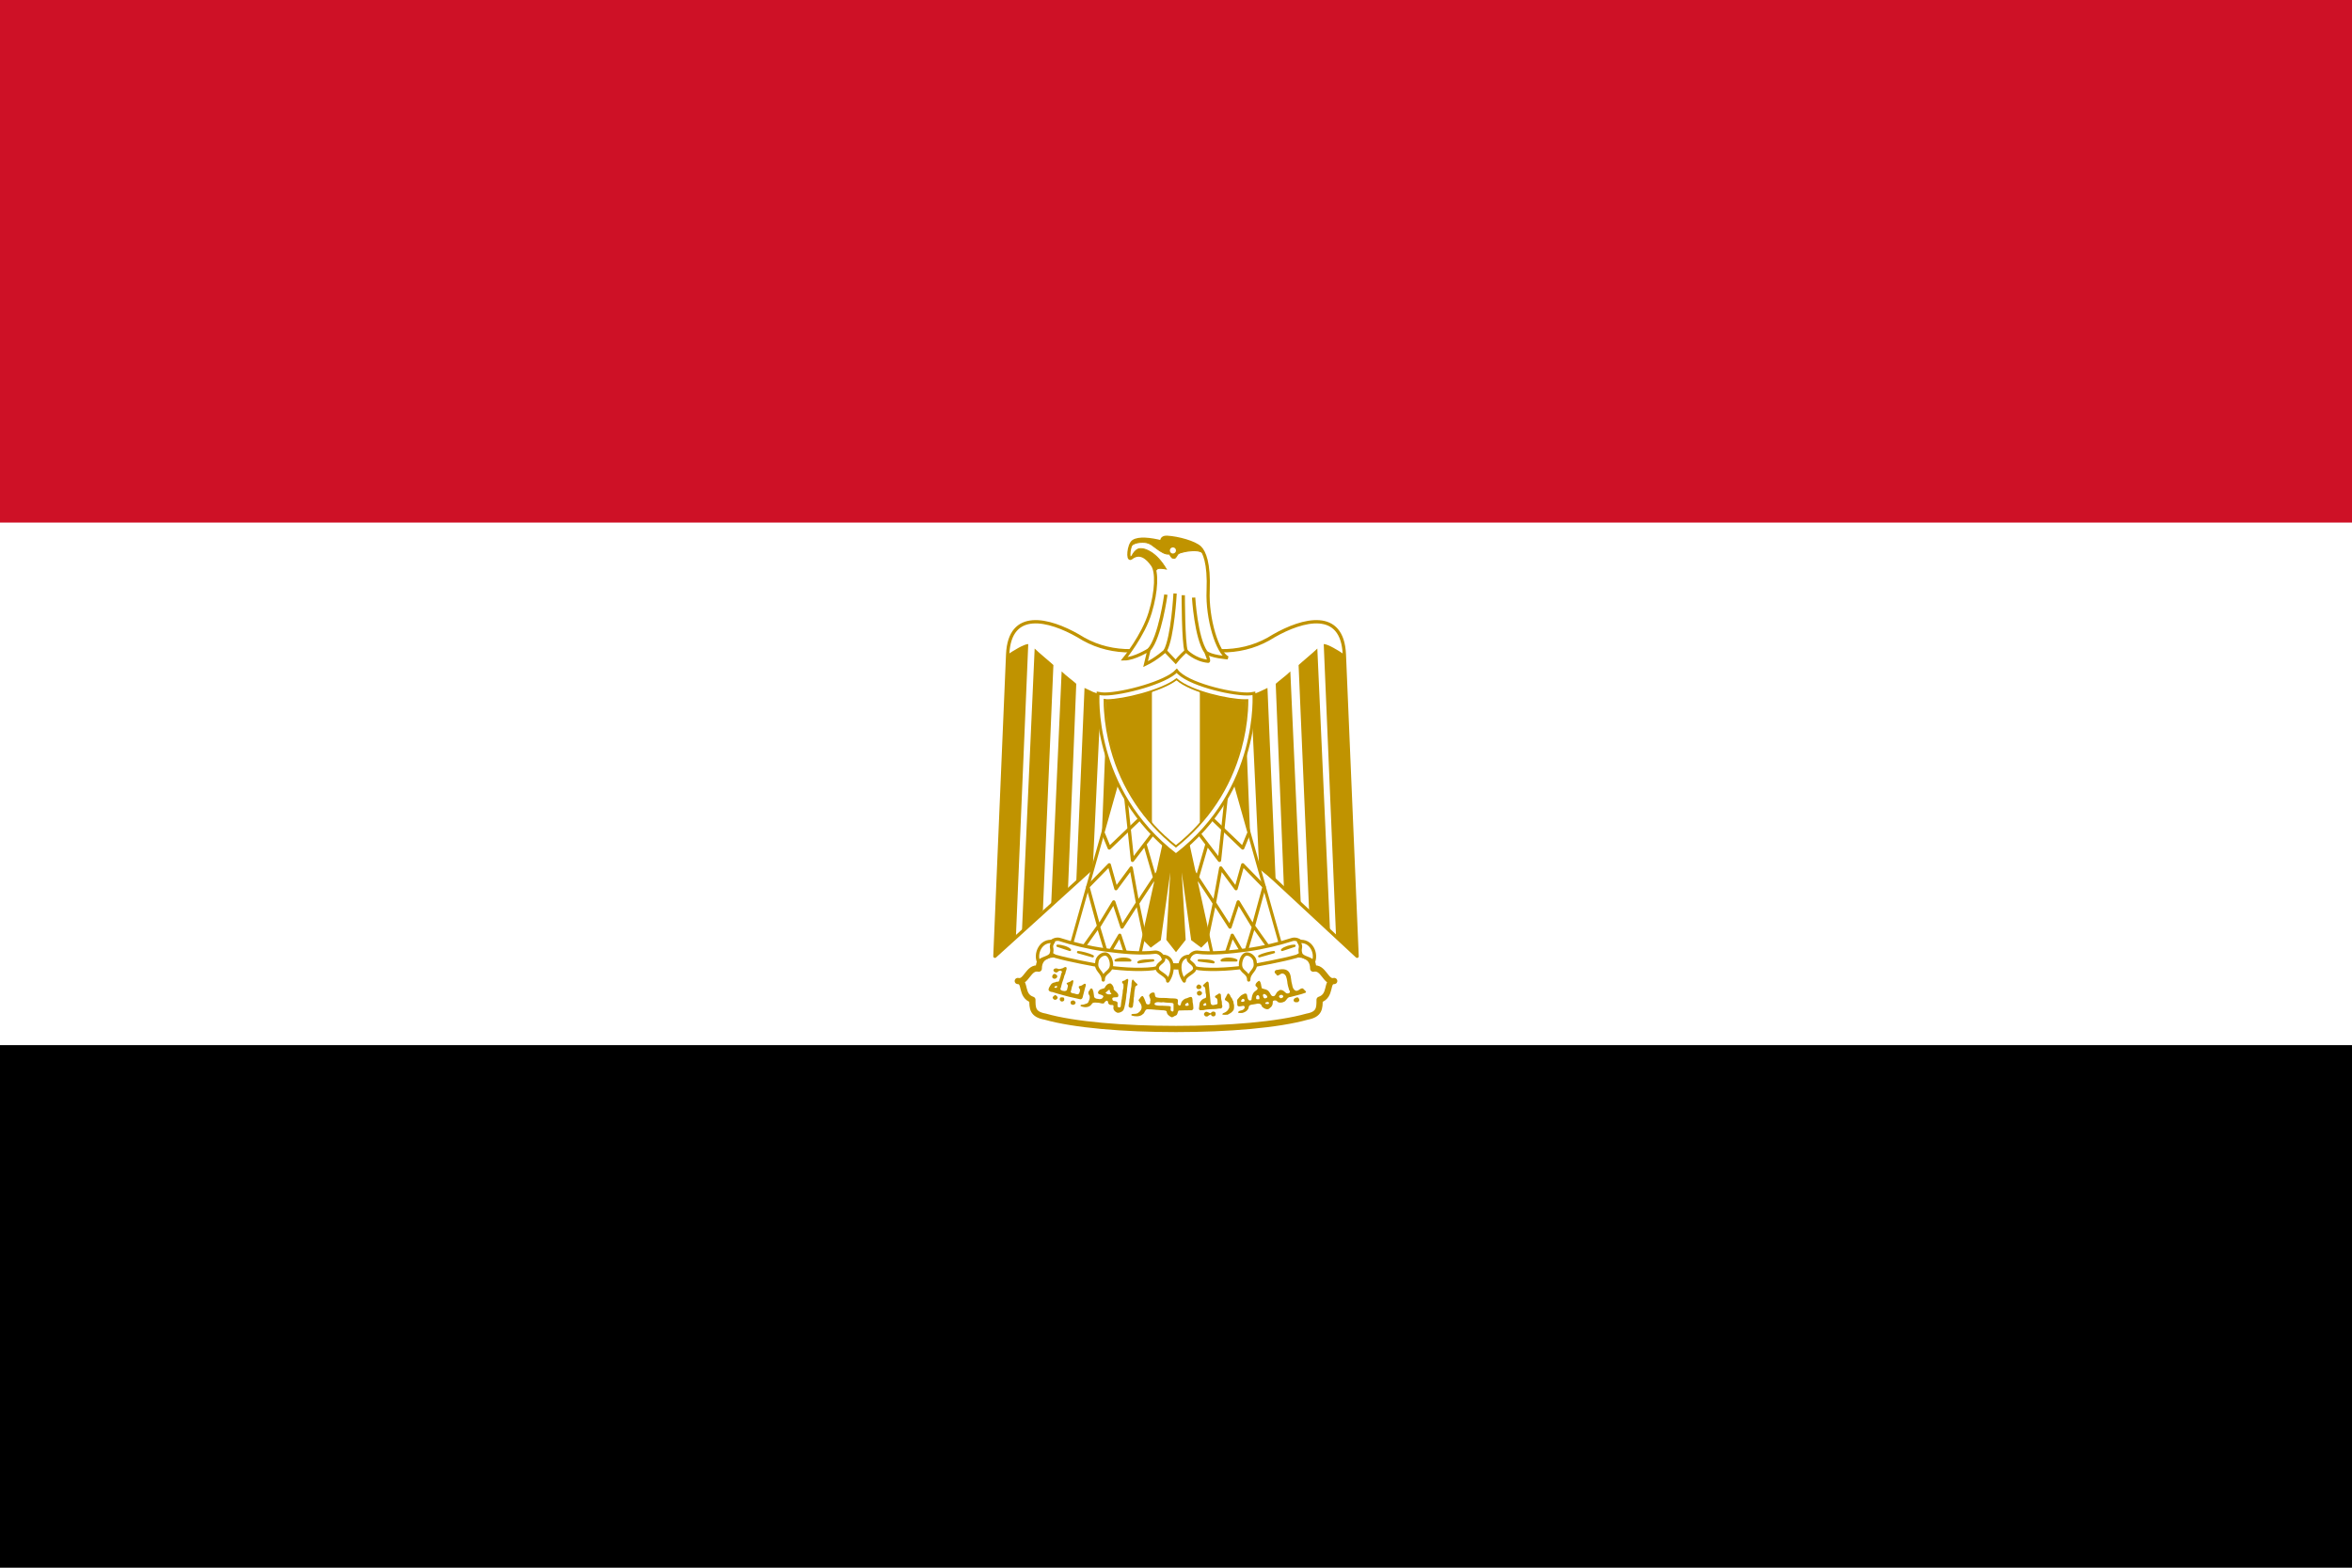
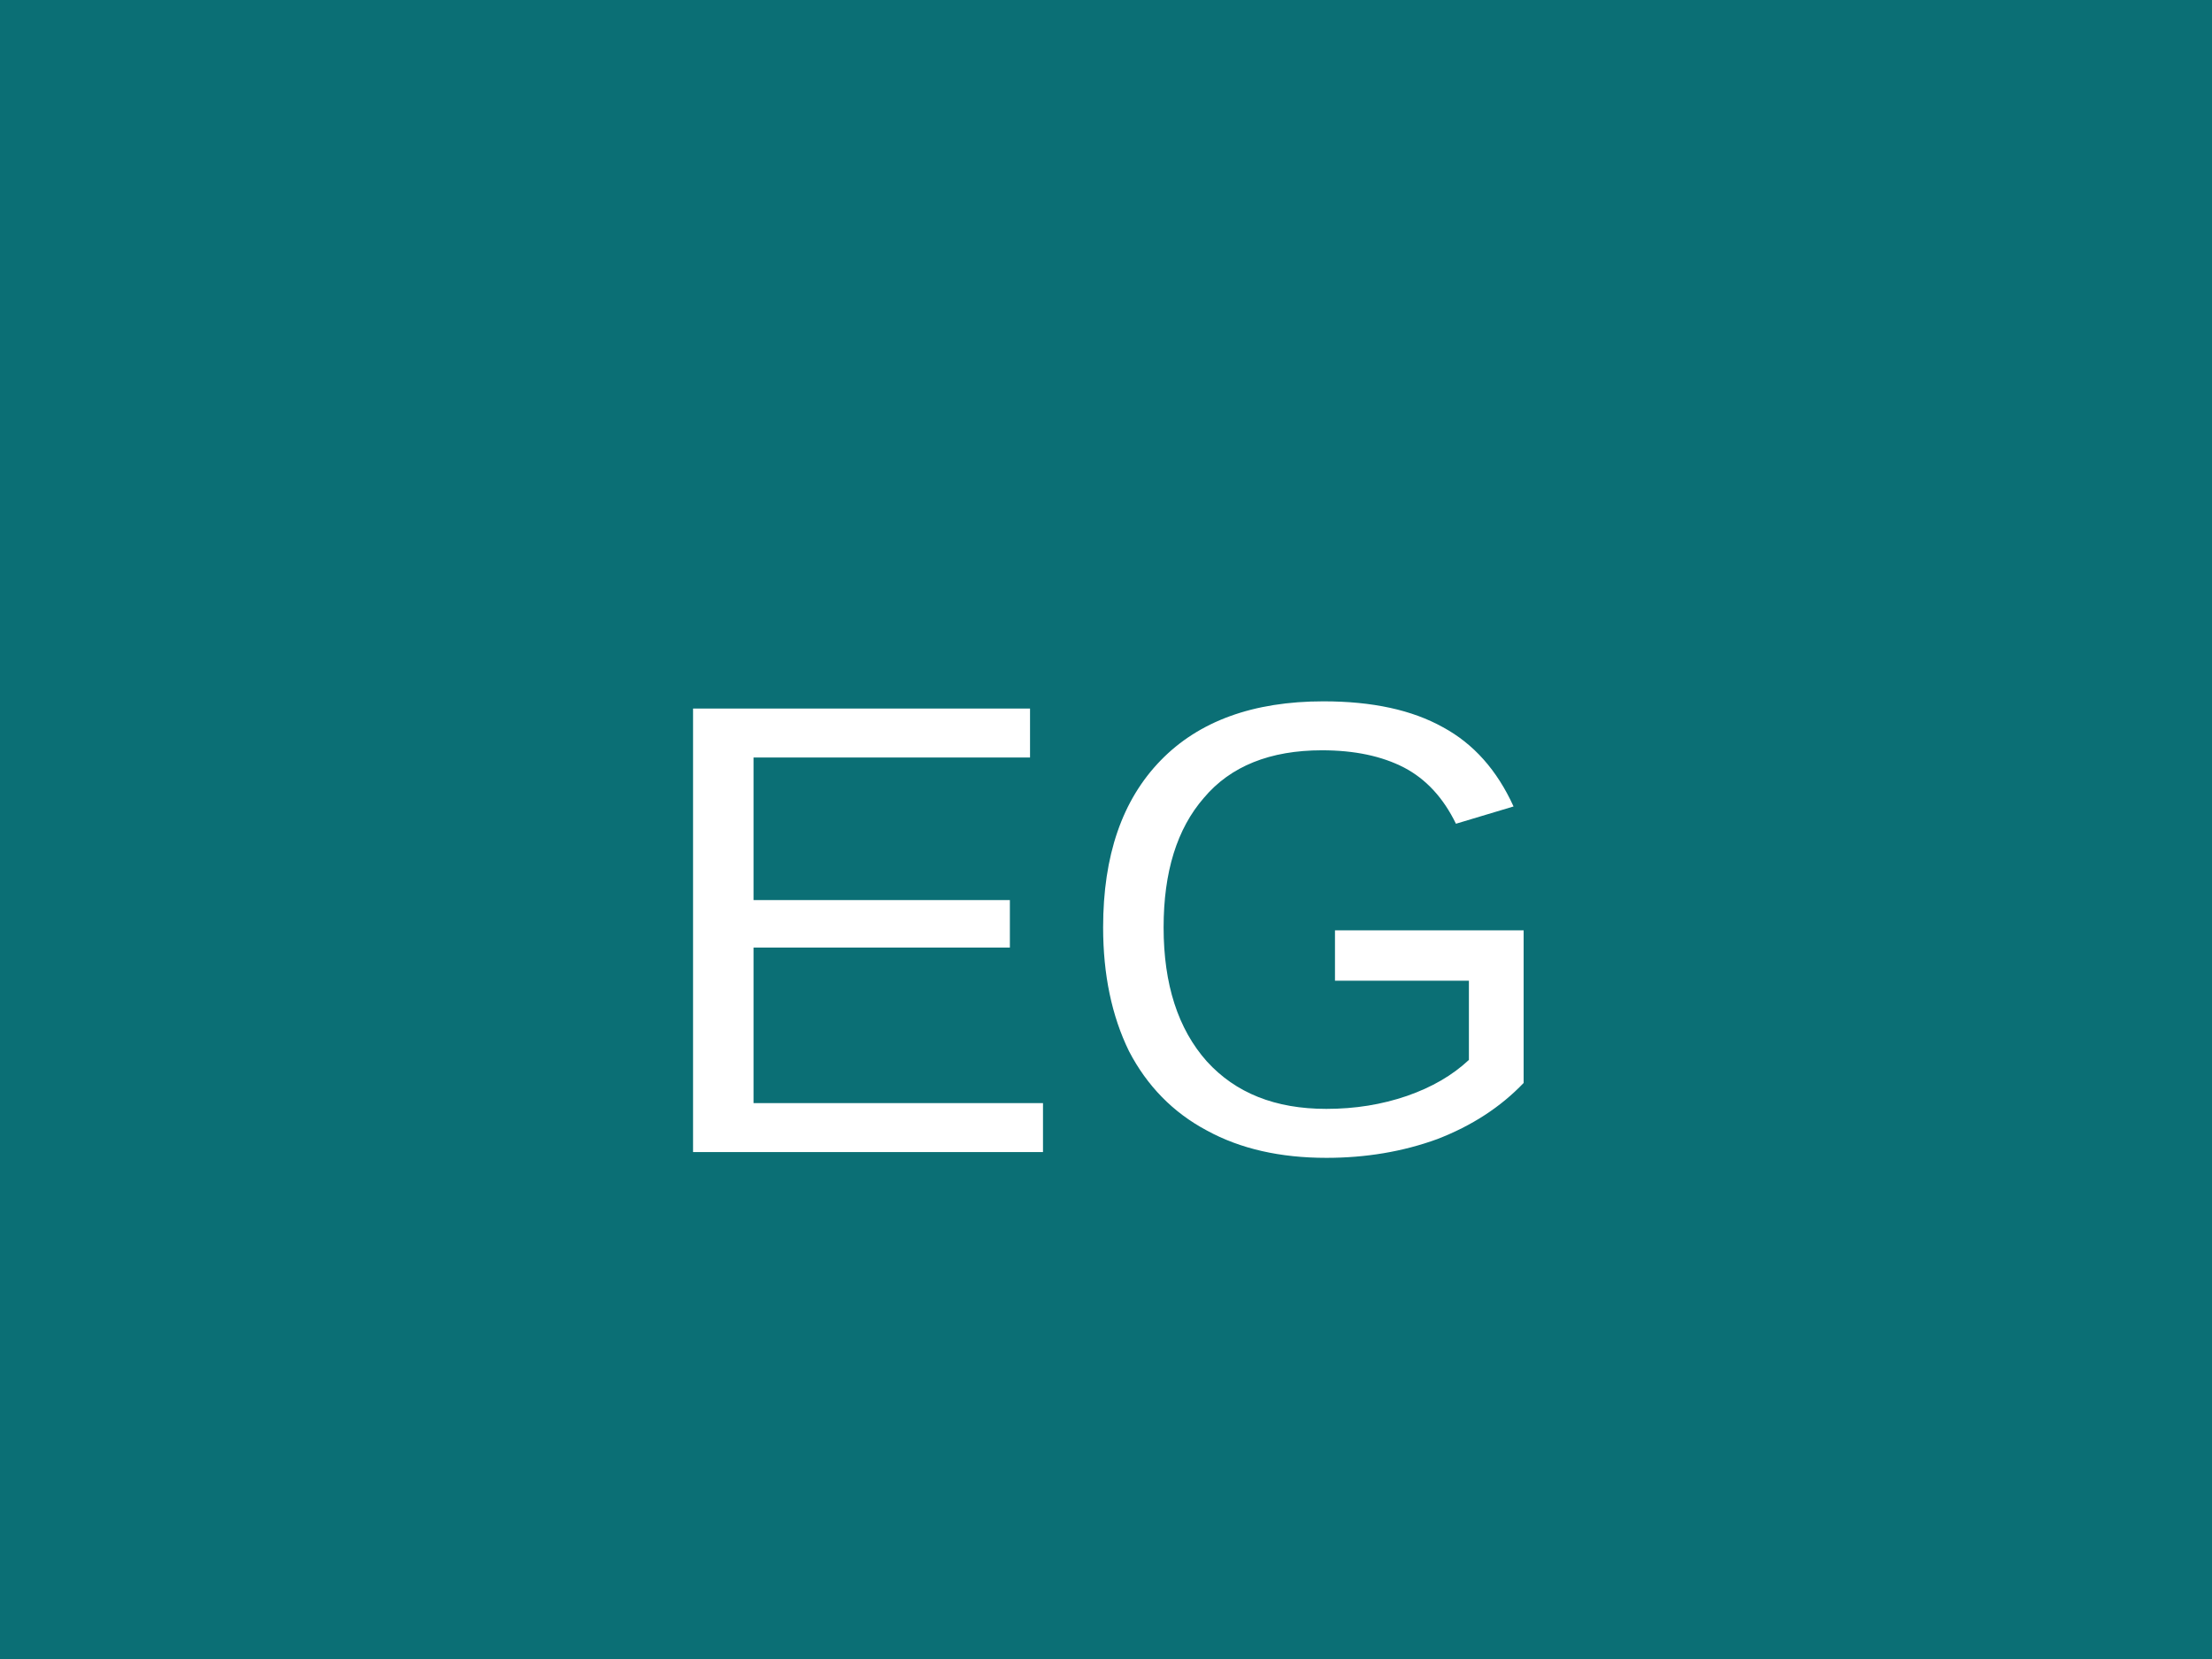
- <svg xmlns="http://www.w3.org/2000/svg" xmlns:xlink="http://www.w3.org/1999/xlink" width="900" height="600">
-   <style>.B{fill:#c09300}.C{stroke:none}.D{stroke:#c09300}.E{stroke-linejoin:round}.F{stroke-width:5.448}</style>
-   <defs>
-     <clipPath id="A">
-       <path d="m-109.449 181.528-.224.007c-1.642 0-5.455-.842-6.925-2.105-1.54 1.167-5.416 2.105-7.032 2.105a1.22 1.22 0 0 1-.225-.023l.038 1.096c.085 1.297.313 2.598.658 3.85 1.087 3.941 3.312 7.29 6.501 9.831 3.192-2.543 5.42-5.895 6.509-9.839a19.36 19.36 0 0 0 .66-3.85 21.33 21.33 0 0 0 .039-1.073z" fill="#fff" stroke-width=".242" class="D" />
-     </clipPath>
-     <path id="B" d="M-123.976 179.26h4.883v17.198h-4.883z" />
-   </defs>
-   <path d="M0 0h900v600H0z" />
-   <path fill="#fff" d="M0 0h900v400H0z" />
-   <path fill="#ce1126" d="M0 0h900v200H0z" />
-   <g transform="matrix(.2331 0 0 .2331 344.14 97.434)" fill="#fff" class="D">
-     <path d="m457.602 879.344 293.822 272.762-20.918-495.38c-3.073-75.078-68.316-57.853-115.709-30.77-48.01 30.77-102.783 30.77-160.648 10.454-57.852 20.315-112.629 20.315-160.64-10.455-47.388-27.08-112.624-44.308-115.704 30.77l-20.931 495.381z" stroke-width="5.45" class="E" />
-     <path d="m211.606 639.483-20.309 481.866-34.471 30.752 20.931-495.38c9.842-6.77 27.084-17.233 33.849-17.233zm41.271 34.493-17.233 403.078-34.458 35.265 20.923-465.435c6.774 6.766 27.088 23.381 30.769 27.071zm37.539 30.76-13.535 336.182-27.693 27.071 17.238-383.562c6.753 6.77 20.292 16.62 23.99 20.309zm40.627 17.246-13.54 286.524-27.084 21.965 13.54-318.949c6.774 3.076 20.314 10.459 27.084 10.459zm37.539 0-9.854 238.775-27.693 27.084 10.468-262.778c6.757 0 23.995 0 27.079-3.08z" id="C" class="B C" />
-     <use transform="matrix(-1 0 0 1 908.254 0)" xlink:href="#C" />
-     <path d="m467.684 933.657 41.24 187.715-13.547 13.536-14.154-10.463-23.39-167.392 9.849 167.392-13.544 17.228-13.54-17.228 9.85-167.392-23.383 167.392-14.168 10.463-13.533-13.536 41.233-187.716h27.087z" stroke-width="4.607" class="B" />
-     <g id="D" fill="none" class="D E">
-       <path d="m361.804 851.201-81.856 290.463 112.637 17.236 47.998-218.47-78.78-89.23z" fill="#fff" stroke-width="5.101" />
-       <g class="F">
-         <path d="m334.733 950.303 9.848 23.994 53.219-50.83" />
-         <path d="m371.585 890.156 11.136 104.447 33.851-44.309m-13.54 17.212 18.49 63.816m7.25-23.446-37.4 56.806m11.665 56.698-11.97-56.62-10.45-57.587-25.056 33.93-10.989-39.121-35.07 35.971 17.836 65.429 24.615-40.477 13.538 41.238 25.27-39.307m-86.831 70.071 22.736-31.934 14.813 49.152 20.31-34.46 13.547 41.244" />
-       </g>
-     </g>
-     <use transform="matrix(-1 0 0 1 908.254 0)" xlink:href="#D" />
-     <g class="E">
-       <path d="M454.127 1271.505c85.558 0 167.418-6.769 215.42-20.31 20.316-3.684 20.316-14.147 20.316-27.694 20.315-6.768 9.845-30.762 24-30.762-14.155 3.7-17.228-24-34.462-20.299 0-24.01-24.006-27.083-44.317-20.325-40.626 13.546-112.637 16.625-180.958 16.625-68.316-3.079-139.716-3.079-180.953-16.625-20.31-6.758-44.304-3.685-44.304 20.325-17.239-3.7-20.315 24-34.467 20.3 14.152 0 3.687 23.993 24 30.761 0 13.547 0 24.01 20.926 27.694 47.385 13.541 129.253 20.31 214.798 20.31z" stroke-width="10.202" />
-       <g class="F">
-         <path d="M337.822 1141.642c27.69 3.695 58.466 6.769 82.478 3.695 13.528 0 23.378 23.383-3.701 27.083-23.995 3.068-61.542 0-81.856-3.7-17.233-3.078-54.776-9.844-78.783-16.625-24.003-10.452-6.762-30.751 6.766-27.68 20.931 6.765 48.015 13.54 75.099 17.228zm232.653 0c-27.7 3.695-58.466 6.769-81.86 3.695-14.16 0-24.008 23.383 3.077 27.083 24.005 3.068 61.55 0 81.847-3.7 17.242-3.078 54.78-9.844 78.784-16.625 24.01-10.452 6.78-30.751-6.767-27.68-20.926 6.765-48.006 13.54-75.081 17.228z" />
-         <path d="M252.877 1128.129c-20.923-3.695-30.77 20.299-23.993 33.835 3.073-6.768 17.23-6.768 20.312-13.536 3.681-10.455-3.082-10.455 3.681-20.3zm81.856 62.936c0-13.526 13.533-11.863 13.533-25.404 0-6.766-3.685-17.234-10.454-17.234s-13.546 6.768-13.546 13.536c-3.08 13.544 10.467 15.578 10.467 29.102zm97.429-38.955c20.294 0 18.283 27.089 8.432 40.627 0-9.846-17.23-13.538-17.23-20.299 0-10.476 15.556-10.476 8.798-20.328zm223.215-23.981c20.926-3.695 30.778 20.299 24.004 33.835-3.08-6.768-17.233-6.768-20.31-13.536-3.694-10.455 3.08-10.455-3.694-20.3zm-81.855 62.936c0-13.526-13.528-11.863-13.528-25.404 0-6.766 3.687-17.234 10.459-17.234 6.766 0 13.54 6.768 13.54 13.536 3.08 13.544-10.471 15.578-10.471 29.102zm-97.43-38.955c-20.302 0-18.288 27.089-8.44 40.627 0-9.846 17.228-13.538 17.228-20.299.003-10.476-15.556-10.476-8.787-20.328z" />
-       </g>
-       <path d="M259.656 1134.907c6.778 0 17.236 3.079 20.315 6.766l-20.335-6.779zm33.806 10.468c3.697 0 17.239 3.073 24.007 6.758l-24.025-6.779zm123.127 13.514c-6.769 0-20.31 0-23.994 3.068l23.982-3.089zm-37.539 0c-3.684-3.7-17.231-3.7-23.997 0h23.982zm269.592-23.982c-6.769 0-16.623 3.079-20.316 6.766zm-33.85 10.468c-3.69 0-17.234 3.073-24.004 6.758l24.024-6.779zm-123.126 13.514c6.776 0 20.314 0 24.004 3.068l-24.024-3.089zm37.538 0c3.69-3.7 17.24-3.7 24.005 0h-24.025z" stroke-width="3.822" />
-     </g>
-     <path d="M253.95 1189.006c-2.291-.438-3.494-2.251-2.918-4.396.703-2.613 2.796-4.108 4.773-3.408 1.258.444 3.56 2.765 3.57 3.598.012.956-1.205 3.229-1.728 3.234-.226.002-.576.2-.778.437-.429.507-1.773.753-2.919.534zm235.656 16.817c-.852-.316-2.21-2.225-2.208-3.105.008-1.661 2.463-4.367 3.984-4.382.752-.005 2.81 1.064 3.579 1.864 1.394 1.45 1.09 3.83-.662 5.182-.862.666-3.433.907-4.692.44zm1.545 10.639c-1.803-.61-2.462-1.492-2.609-3.49-.152-2.083.05-2.407 2.25-3.607l1.569-.855 1.486.663c2.06.918 2.975 1.908 3.048 3.292.078 1.492-1.029 3.018-2.747 3.788-1.508.676-1.598.682-2.997.21zm-218.282-46.719c-1.485-.047-3.523 1.318-4.692 2.01-2.785.654-6.026 2.365-8.714.537-2.648-.818-6.17-.173-6.57 3.084.68 2.796 4.598 4.394 6.972 2.547 1.762-2.306 6.57-3.659 7.105.268-1.96 2.97-1.737 6.902-3.351 10.055-.263 1.964-1.08 3.829-2.145 5.497-1.983.199-4.092-.035-5.765 1.206-2.686.147-5.426 1.482-6.972 3.754-1.73 2.48-3.383 5-3.888 8.044.46 3.11 4.022 4.002 6.704 4.156 2.86.788 5.724 1.82 8.58 2.682 4.656 1.042 9.018 2.725 13.675 3.753 6.797 2.05 13.934 2.992 20.78 4.827.718.238 1.39.445 2.145.536 2.842.59 4.324-2.5 4.558-4.826 1.41-4.975 2.486-10.035 3.888-15.016.965-1.997 2.13-6.509-1.742-5.496-2.21 1.324-4.084 3.318-6.838 3.485-3.75.219-1.61 4.055-.134 5.631.326 2.52-.471 5.53-2.145 7.508-2.23 1.414-5.026-.24-7.374-.804-2.465.042-7.393-1.216-5.094-4.559.816-2.475.888-5.183 1.877-7.641 1.259-2.637 1.439-5.514 2.01-8.312-1.55-3.335-4.198 1.097-6.3 1.474-1.45 1.007-6.888 1.434-4.023 4.022 2.468 1.875.576 5.134.134 7.508-.158 3.304-3.594 4.093-6.301 3.352-2.693-.13-6.441-2.135-4.156-5.095.52-2.467 1.381-4.891 1.877-7.374l2.95-8.848c.465-2.66 1.42-5.182 2.68-7.508.075-2.94 2.05-5.47 2.011-8.446-.2-1.454-.851-1.983-1.742-2.011zm-15.417 31.103c.35-.06.6-.008.938.134 1.071.456 1.103 1.327 0 2.28-.482.415-1.03.816-1.207.804-2.006-.173-2.598-.471-2.68-1.207-.075-.649.13-.835 1.474-1.475.667-.318 1.124-.475 1.475-.536zm-4.446 21.537c-2.128-2-1.785-3.46 1.361-5.806 1.347-1.003 2.163-.89 3.703.515 2.37 2.162 2.465 3.53.373 5.383-1.034.916-1.486 1.104-2.69 1.116-1.259.013-1.616-.144-2.747-1.208zm13.085 3.947a3.69 3.69 0 0 1-2.67-4.666c.55-1.865.87-2.048 3.604-2.076 3.067-.03 3.662.483 3.691 3.183.017 1.52-.1 1.872-.857 2.576-.888.826-2.596 1.271-3.768.982zm382.293.343c-.974-.81-1.17-1.177-1.181-2.209-.013-1.761 1.002-3.053 3.2-4.049 2.926-1.325 4.118-1.143 5.22.797 1.465 2.58 1.395 3.633-.36 5.371-.969.96-1.15 1.016-3.368 1.038-2.177.013-2.426-.045-3.511-.948zm-364.918 4.933c-1.561-.416-2.37-1.588-2.39-3.46-.018-1.433.086-1.661 1.087-2.445.65-.508 1.674-.943 2.482-1.053 1.145-.157 1.564-.057 2.485.59 2.362 1.66 2.864 3.303 1.496 4.897-1.457 1.697-2.837 2.091-5.16 1.471zm94.04 4.205c-.347-.432-1.112-.687-1.191-1.232.137-2.38.251-4.79 1.01-7.07.412-2.244.05-4.588.833-6.773.802-3.977.801-8.077 1.725-12.028.043-2.035.236-4.071.826-6.03.676-3.096.058-6.333.97-9.392-.098-1.15 1.225-4.218 2.387-2.4 1.687 2.473 3.91 4.483 6.096 6.5 1.878 1.084.154 2.68-1.144 3.217-1.781.702-2.214 2.664-2.088 4.385-.25 1.779-.963 3.462-1.036 5.277-.377 2.67-.303 5.383-.65 8.05-.781 2.613-.482 5.405-.743 8.098.034 1.71-.778 3.263-.666 4.979-.208 1.74-.286 3.836-1.747 5.03-1.41.712-3.45.589-4.583-.611zm127.416-42.044c-2.069 1.565-3.919 3.412-5.765 5.23-2.542 1.925 2.088 3.045 2.681 4.692.675 2.515.635 5.193.805 7.776.769 2.365 1.108 4.884.938 7.374-.222 2.67-3.704 2.107-5.228 3.62-2.11.888-2.952 2.962-4.559 4.423-1.056 2.071-1.339 4.618-1.474 6.972.151 1.921-1.298 4.072 0 5.765.167.239.365.566.536.804.434.623 1.47.126 2.145.268 2.16-.12 4.412.203 6.435-.67 5.191-.898 10.43-.97 15.686-1.207 3.214.103 6.307-1.016 9.519-.938 2.517.557 3.65-2.172 3.62-4.156-1.426-2.804-.194-6.129-1.341-8.983-1.008-2.885-.611-6.126-1.073-9.116-.063-2.353-3.049-3.225-4.558-1.475-1.465 1.48-3.83 1.776-4.96 3.62-1.273 2.584 2.691 2.587 3.351 4.558.755 1.992.508 4.207.67 6.301.49 2.542-2.27 2.687-4.021 2.95-2.303.863-5.535 1.44-6.838-1.34-.819-2.058-.707-4.26-.938-6.436-.057-3.826-.977-7.587-1.207-11.395-.22-4.706-1.033-9.381-1.34-14.077-.044-1.954-.304-5.14-3.084-4.558zm-2.681 35.394 1.34.134.134 1.609.134 1.608-1.743.537a14.22 14.22 0 0 1-1.742.402 10.94 10.94 0 0 1-.805-.537c-.942-.68-.701-1.651.536-2.949.698-.73 1.025-.872 2.145-.804zm-128.554-39.812c-1.63.579-3.7 2.973-5.362 2.95-3.776.266-3.249 3.943-.537 5.228.358 1.115.022 2.522.134 3.754.527 3.387-1.61 6.113-1.206 9.519-.19 3.733-1.317 7.369-1.475 11.127-1.06 3.876-1.072 7.86-1.743 11.798-.447 3.532-3.001 2.286-5.229 1.341-.017-1.531-.116-3.027-.134-4.558.929-3.506-1.892-4.529-4.692-4.96-2.944.278-4.388-2.245-3.754-4.827 1.265-1.506 4.445-1.087 6.435-1.34 4.21.872 4.04-4.77 1.877-6.704-1.479-2.727-5.14-3.9-6.167-6.703.41-3.717-2.058-7.432-5.094-9.25-4.67-.328-8.196 3.702-9.921 7.641-1.942.561-3.878 1.144-5.765 1.877-3.042.761-7.378 6.036-3.218 8.044 2.335.643 9.44 2.264 6.301 5.496-1.768 3.034-5.152 3.086-8.178 2.28-3.104.002-6.56-1.51-6.435-5.095-.633-3.217-.529-6.684-2.01-9.653-.638-3.6-4.723-2.758-4.961.536-3.146 2.292-2.727 5.997-.536 8.715 1.367 3.127.013 6.768-1.34 9.652-.82 3.754-4.96 3.882-7.911 5.095-1.448.562-6.986-.334-4.96 2.815 3.23 1.14 7.09 2.166 10.457 1.34 3.53-.437 6.596-2.851 8.312-5.898 2.371-2.403 6.444-1.145 9.519-1.207 3.315-.008 6.704 2.328 9.92.805.933-2.421 5.243-6.417 6.57-2.28-.226 3.702 3.043 5.688 6.435 5.23 3.706-.212 2.336 2.62 2.28 4.826.244 4.009 2.83 6.112 6.166 7.776 1.137.306 2.338.203 3.486 0 3.209-1.009 6.665-2.44 7.642-6.033 1.302-2.92 1.333-6.224 2.279-9.25.76-4.848 1.741-9.696 1.877-14.613 1.184-4.455.844-9.164 1.742-13.675.568-3.354.99-6.707 1.341-10.055-.393-1.79-1.166-2.09-2.145-1.743zm-29.092 17.83c.65.08 1.01.876 1.073 2.28.068 1.561.885 2.834 1.877 3.083.782.196.715 1.025-.134 1.609-.494.34-1.377.545-2.95.536-2.48-.013-4.017-.655-5.362-2.011l-.805-.804 1.207-.805a27.58 27.58 0 0 0 2.413-2.145c1.222-1.247 2.032-1.822 2.681-1.743zm283.282-33.79a35.878 35.878 0 0 0-7.105 1.073c-4.463-.278-6.703 4.406-2.413 6.703 2.58 6.583 6.608-1.359 10.725-.804 6.167 1.2 6.688 7.86 7.642 12.87.347 4.963 1.777 9.789 3.217 14.48 4.128 4.588-3.092 7.465-6.167 3.887-2.622-2.85-8.239-6.347-11.395-2.413-3.877 1.642-4.036 6.823-7.24 8.312-5.187 1.58-5.84-4.8-8.58-7.507-2.52-3.537-7.338-3.846-11.262-5.095-1.84-3.727-.881-10.063-4.692-12.602-3.2 1.305-9.066 7.302-4.156 10.055 4.795 4.121-2.093 6.01-4.29 8.848-3.139 3.495-3.64 8.306-4.157 12.737-5.402 2.984-6.454-3.38-7.105-7.374-.42-4.768-4.444-3.369-7.24-1.609-4.086 1.656-6.126 5.536-8.982 8.58-.343 2.779.16 5.82.134 8.715.928 3.48 5.158 1.846 7.776 1.608 4.199-1.756 5.918 2.692 2.547 5.23-2.282 2.9-9.523 1.385-8.848 6.032 2.333.273 4.764.185 7.105 0 4.678-1.278 9.701-4.579 10.189-9.787.616-4.54 7.154-3.713 10.725-4.692 4.465-1.287 9.845-1.618 10.86 4.022 3.043 3.196 9.646 6.795 13.004 2.413 3.408-2.082 5.046-5.739 4.826-9.653-.695-3.366 5.443-3.488 6.971-1.609 2.237 3.681 9.228 2.595 12.603.537 3.587-2.648 4.365-7.315 9.519-7.374 7.646-2.29 15.59-3.61 23.059-6.435 6.05-1.319-.9-5.139-2.413-7.374-4.607-2.278-8.615 7.044-13.81 2.413-4.013-3.072-3.74-8.909-5.228-13.407-1.017-5.823-.76-12.538-4.96-17.16-2.885-3.067-6.804-3.806-10.86-3.62zm-29.226 40.623c.54-.013 1.148.254 2.145.804 1.88 1.038 3.22 2.758 3.217 4.156-.001.912-.233.974-1.608 1.609-.846.39-1.808.809-2.146.804-.776-.008-2.678-1.53-2.68-2.145-.004-.255-.25-1.229-.537-2.01-.505-1.376-.427-1.358.268-2.28.444-.59.801-.924 1.34-.938zm28.02 1.474c1.597-.104 2.546.394 3.217 1.61.78 1.41.25 2.492-1.743 3.35-.873.378-1.746.684-1.877.671s-.851-.44-1.609-.938c-1.158-.763-1.327-1.132-1.34-2.011-.013-1.353 1.498-2.56 3.351-2.682zm-38.344.402c.468-.072.894.172 1.475.67.772.664 1.016 1.197 1.207 2.548.134.939.113 2.153 0 2.681-.209.97-.229.926-2.413.939-2.747.026-3.002-.274-2.95-2.816.034-1.616.05-2.051.939-2.949.688-.696 1.275-1 1.742-1.073zm-23.595 6.168c.856.2 1.664.847 1.877 1.876.281 1.363.034 1.983-1.073 2.548-.953.485-3.149.647-3.754.268-.196-.123-.6-.442-.804-.805-.292-.52-.238-.77.134-1.072.26-.211.538-.514.536-.67s.289-.7.67-1.207c.627-.832 1.558-1.14 2.413-.938zm39.683 5.094c.764-.004 1.41.261 1.877.67.795.697.768 1.718-.134 2.414-.58.447-3.74.406-4.826 0-.484-.181-.668-.424-.67-.939-.009-.604.16-.977 1.206-1.475.877-.418 1.784-.665 2.548-.67zm-73.666 20.673c-.411-.268-1.02-.502-.407-.95.741-1.298 2.222-1.747 3.537-2.23 2.35-1.018 4.379-2.747 5.893-4.798.214-1.429 1.818-2.204 1.811-3.697.013-2.038.134-4.126-.363-6.118-.55-1.826-1.937-3.226-3.546-4.178-1.1-.865-2.891-1.103-3.298-2.635-.225-1.47 1.088-2.59 1.547-3.9.958-1.81 1.764-3.706 2.793-5.47 1.111-1.235 2.826-.068 3.401 1.125.812 1.191 1.531 2.47 1.934 3.85 1.297 1.424 2.447 3.093 2.913 4.985.637 1.332 1.644 2.584 1.585 4.144 0 1.787 1.008 3.378.945 5.175.057 2.405.056 4.912-.823 7.182-.6 1.26-1.804 2.015-2.602 3.143-1.368 1.268-2.876 2.484-4.632 3.158-1.24.395-1.96 1.826-3.515 1.479-2.207.039-4.447.339-6.637-.017.138.232-.671-.393-.536-.246zm-29.387 1.931c-1.042-1.071-1.267-1.525-1.279-2.576-.012-1.062.192-1.483 1.211-2.513 1.88-1.899 2.8-1.945 6.045-.302 3.102 1.57 4.151 1.712 4.429.6.268-1.073 2.054-2.055 3.75-2.062 1.073-.009 1.68.205 2.54.874 1.078.84 1.13.97 1.158 2.914.017 1.987-.009 2.062-1.246 3.158-1.19 1.047-1.381 1.111-2.855.964-1.876-.189-3.001-1.047-3.307-2.525-.221-1.072-.598-1.328-.88-.6-.09.235-.552.524-1.025.643-.873.22-2.355 1.152-3.407 2.145-.398.375-1.095.552-2.225.563-1.526.013-1.738-.078-2.91-1.283zm-85.03-38.182c-2.852.03-5.923 2.429-6.302 5.228.652 3.228 3.333 6.39 1.609 9.787 1.19 4.346-3.267 5.995-6.302 3.486-1.832-4.167-2.76-8.734-5.496-12.468-3.45-.977-4.953 4.534-7.374 6.435 1.2 3.24 4.701 6.145 5.094 10.189.838 3.925-1.55 8.282-4.96 10.323-2.942 2.809-6.973 1.805-10.591 2.413-4.394 2.568 3.225 3.507 5.229 3.62 4.494.457 9.16-.136 12.467-3.486 3.3-1.575 3.045-7.281 6.972-7.91 6.814-.304 13.568 1.045 20.378 1.207 3.644.872 9.282-.434 11.798 2.279.008 4.751 4.036 7.681 7.91 9.519 2.14.595 4.394-2.057 6.569-2.548 4.141-1.32 2.882-6.443 5.363-8.446 7.08-.383 14.227-.302 21.316-.402 1.35.034 1.748-1.887 2.682-2.681-.156-2.74-.255-5.46-.67-8.178-1.366-3.46.22-7.914-2.28-10.86-3.56-.97-6.59 2.29-10.189 2.548-3.973 1.77-7.32 5.439-7.507 9.92-2.353 3.847-6.125-.684-4.827-3.887-.148-1.396.302-3.022-.134-4.29-2.175-2.61-5.983-1.757-8.982-2.145-4.37.174-8.635-.77-13.005-.67-3.83-.29-7.816.333-11.53-.67-4.425-.127-3.816-4.455-4.558-7.509-.785-.582-1.73-.814-2.68-.804zm8.58 15.82c1.471.03 2.859.222 4.29.401 1.848.305 3.817-.635 5.63 0 4.19.713 8.381.545 12.603.939 1.114-.017 1.912.792 2.68 1.475v8.848c-.127 1.105.328 2.566-.67 3.352-.32.22-.679.46-1.072.536-1.161-.3-2.39-1.064-2.95-2.145-.177-1.534.077-3.02.134-4.558-.03-.398.174-1.017 0-1.341-.912-.647-1.947-1.068-3.083-1.073-3.644-.125-7.216-.393-10.86-.536-3.032-.191-6.148.26-9.116-.536-1.151-.419-2.65-.275-3.351-1.475-1.005-1.168.444-2.56 1.474-3.083 1.366-.621 2.819-.833 4.29-.805zm48.396 1.072c.681-.009.898.214 1.207 1.475l.536 2.145c.156.506-.093.67-.804.938-2.12.8-4.229.72-4.96-.268-.333-.448.055-1.864.67-2.413 1.242-1.11 2.616-1.875 3.351-1.877z" class="B C" />
-     <g transform="translate(-1476.428 -417.989) scale(4.29012)">
-       <path d="M462.31 253.09c.667.04-.902-3.568-.902-3.568 1.765 1.804 8.43 2.235 8.43 2.235-4-1.766-7.998-15.096-7.528-25.721.432-10.664-1.528-14.86-3.097-16.428-2-2-8.43-3.764-12.664-4-2.392-.117-2 1.804-2 1.804-4.43-1.137-8.86-1.568-10.86-.235-1.883 1.255-2.275 7.528-.902 6.43 3.332-2.666 6.234-.235 8.233 2.666 1.764 2.549 1.647 9.763-.902 18.192-2.666 8.861-9.959 17.722-9.959 17.722 3.96 0 9.528-3.528 9.528-3.528l-1.333 5.528c4.195-2 7.528-5.097 7.528-5.097l3.999 4.195c1.333-1.764 4-4.195 4-4.195s3.332 3.529 8.429 4z" stroke-width="1.218" />
-       <path d="M446.12 227.57s-2.235 16.428-6.43 21.094m9.96-21.524s-.863 16.623-3.764 21.956m6.894-21.286s0 18.192 1.098 21.289m2.862-20.389s.902 15.291 4.666 20.819" fill="none" stroke-width="1.27" />
-       <path d="M442.08 219.61c-.196-1.45-.549-2.588-1.059-3.333-2-2.901-4.9-5.332-8.233-2.666 0 0 1.137-3.529 3.568-3.646 1.882-.118 6.155 1.411 9.92 7.841 0 0-2.784-.627-3.45-.039-1.256 1.098-.746 1.843-.746 1.843zm-9.64-10.35c.274-.902.706-1.725 1.255-2.078 2-1.333 6.43-.902 10.86.235 0 0-.392-1.921 2-1.803 4.234.235 10.664 2 12.663 3.999.47.51 1.02 1.255 1.49 2.391h-.078c-.98-1.372-3.764-1.293-4.431-1.215-1.059.118-1.725.078-3.137.431-.666.157-1.686.353-2.235.784-.43.353-.784 1.647-1.45 1.647-1.059 0-.98-.274-1.255-.588-.353-.431-.549-1.059-.902-1.02-1.097.197-2.862-.666-5.096-2.43s-3.098-2.196-5.999-2c-2.862.235-3.764 1.843-3.764 1.843z" stroke-width=".354" class="B" />
-       <circle r="1.176" cy="210.672" cx="448.824" class="C" />
-     </g>
-     <path d="M454.042 985.868C594.081 878.16 582.073 720.381 582.073 720.381c-3.695.739-7.205 1.108-10.9 1.108-29.375 0-99.437-16.805-115.782-38.151-17.509 19.32-89.106 38.151-118.296 38.151-3.695 0-7.39-.369-10.9-1.108 0 0-12.193 157.774 127.846 265.487z" stroke-width="4.934" />
-     <path d="m570.905 731.934-3.637.113c-26.622 0-88.458-13.659-112.294-34.138-24.966 18.917-87.823 34.138-114.015 34.138-1.228 0-2.442-.15-3.645-.371-.061 5.967.249 12.151.62 17.777 1.386 21.025 5.074 42.125 10.672 62.43 17.624 63.902 53.695 118.206 105.417 159.4 51.765-41.228 87.879-95.584 105.542-159.533 5.608-20.301 9.307-41.399 10.706-62.422.327-5.886.655-13.093.634-17.394z" fill="none" stroke-width="3.93" />
-     <g clip-path="url(#A)" transform="matrix(16.04207 0 0 16.04207 2325.464 -2179.285)" fill-rule="evenodd" class="C">
-       <use xlink:href="#B" class="B" />
-       <path d="M-119.093 179.26h4.883v17.198h-4.883z" />
-       <path d="M-114.21 179.26h4.883v17.198h-4.883z" class="B" />
-     </g>
-   </g>
+ <svg xmlns="http://www.w3.org/2000/svg" width="24" height="18" viewBox="0 0 24 18">
+   <rect width="24" height="18" fill="#0b6f75" />
+   <text x="12" y="12.5" font-family="Arial,sans-serif" font-size="7" text-anchor="middle" fill="white">EG</text>
</svg>
